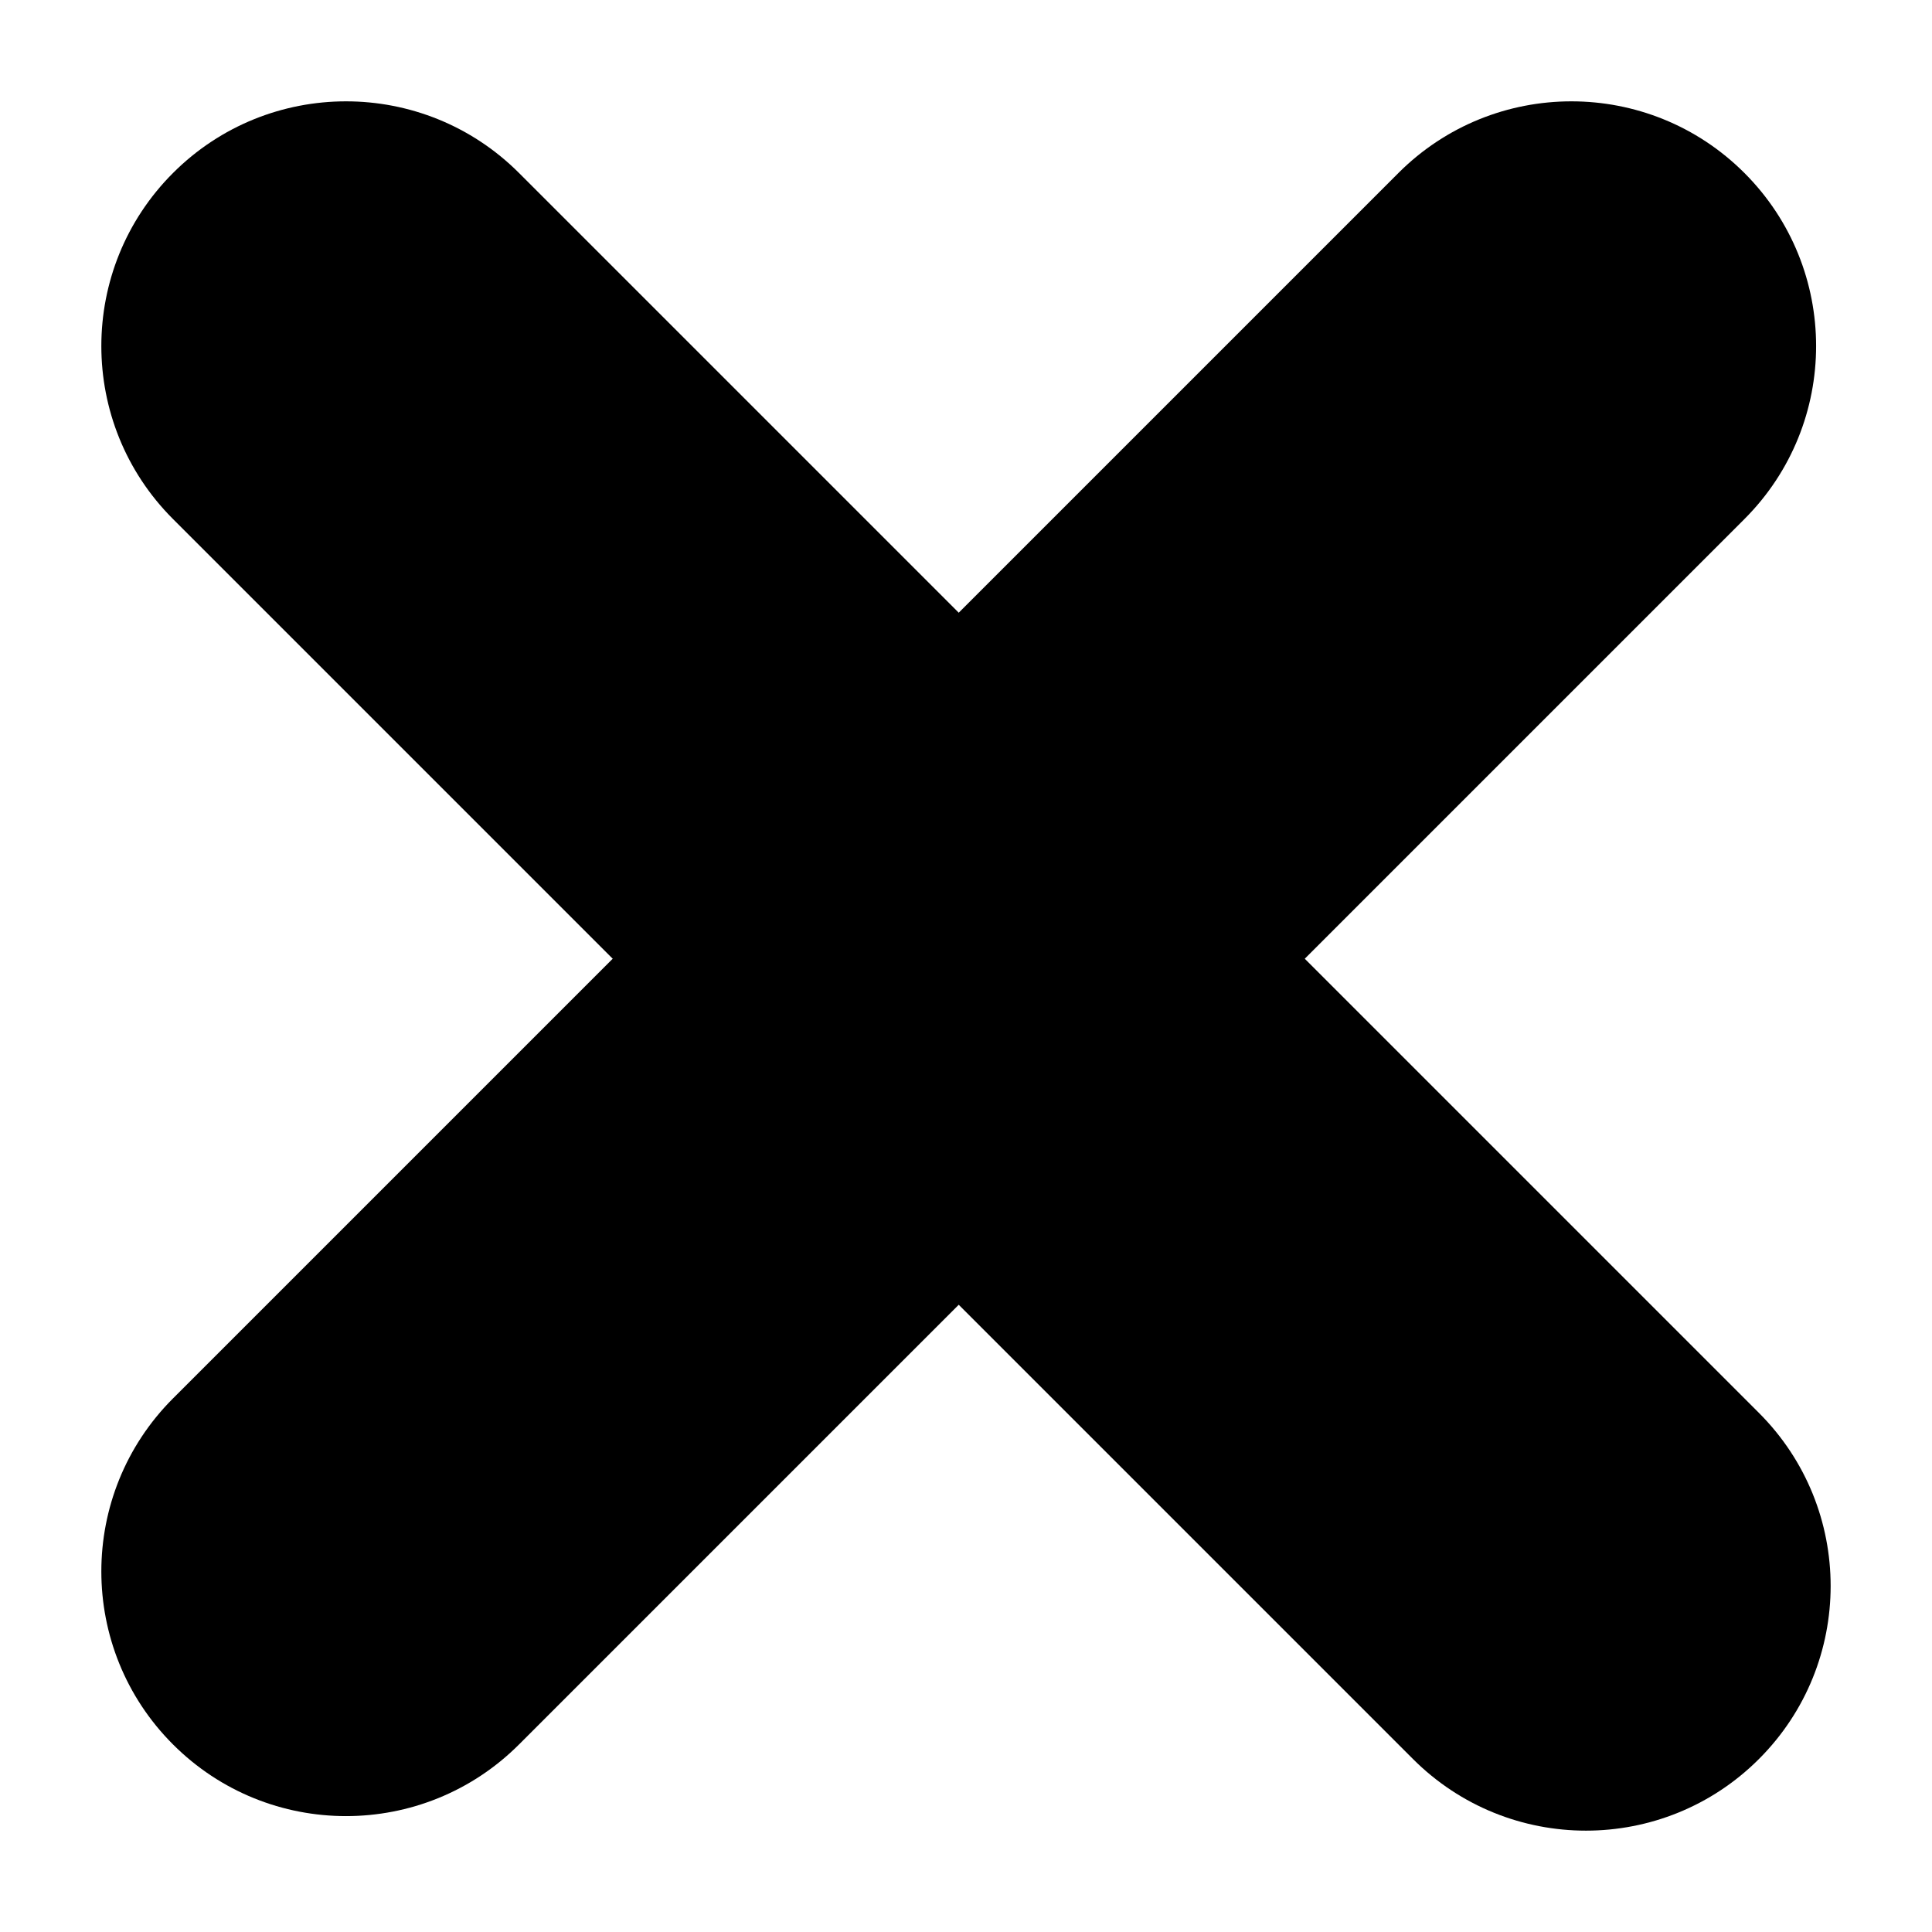
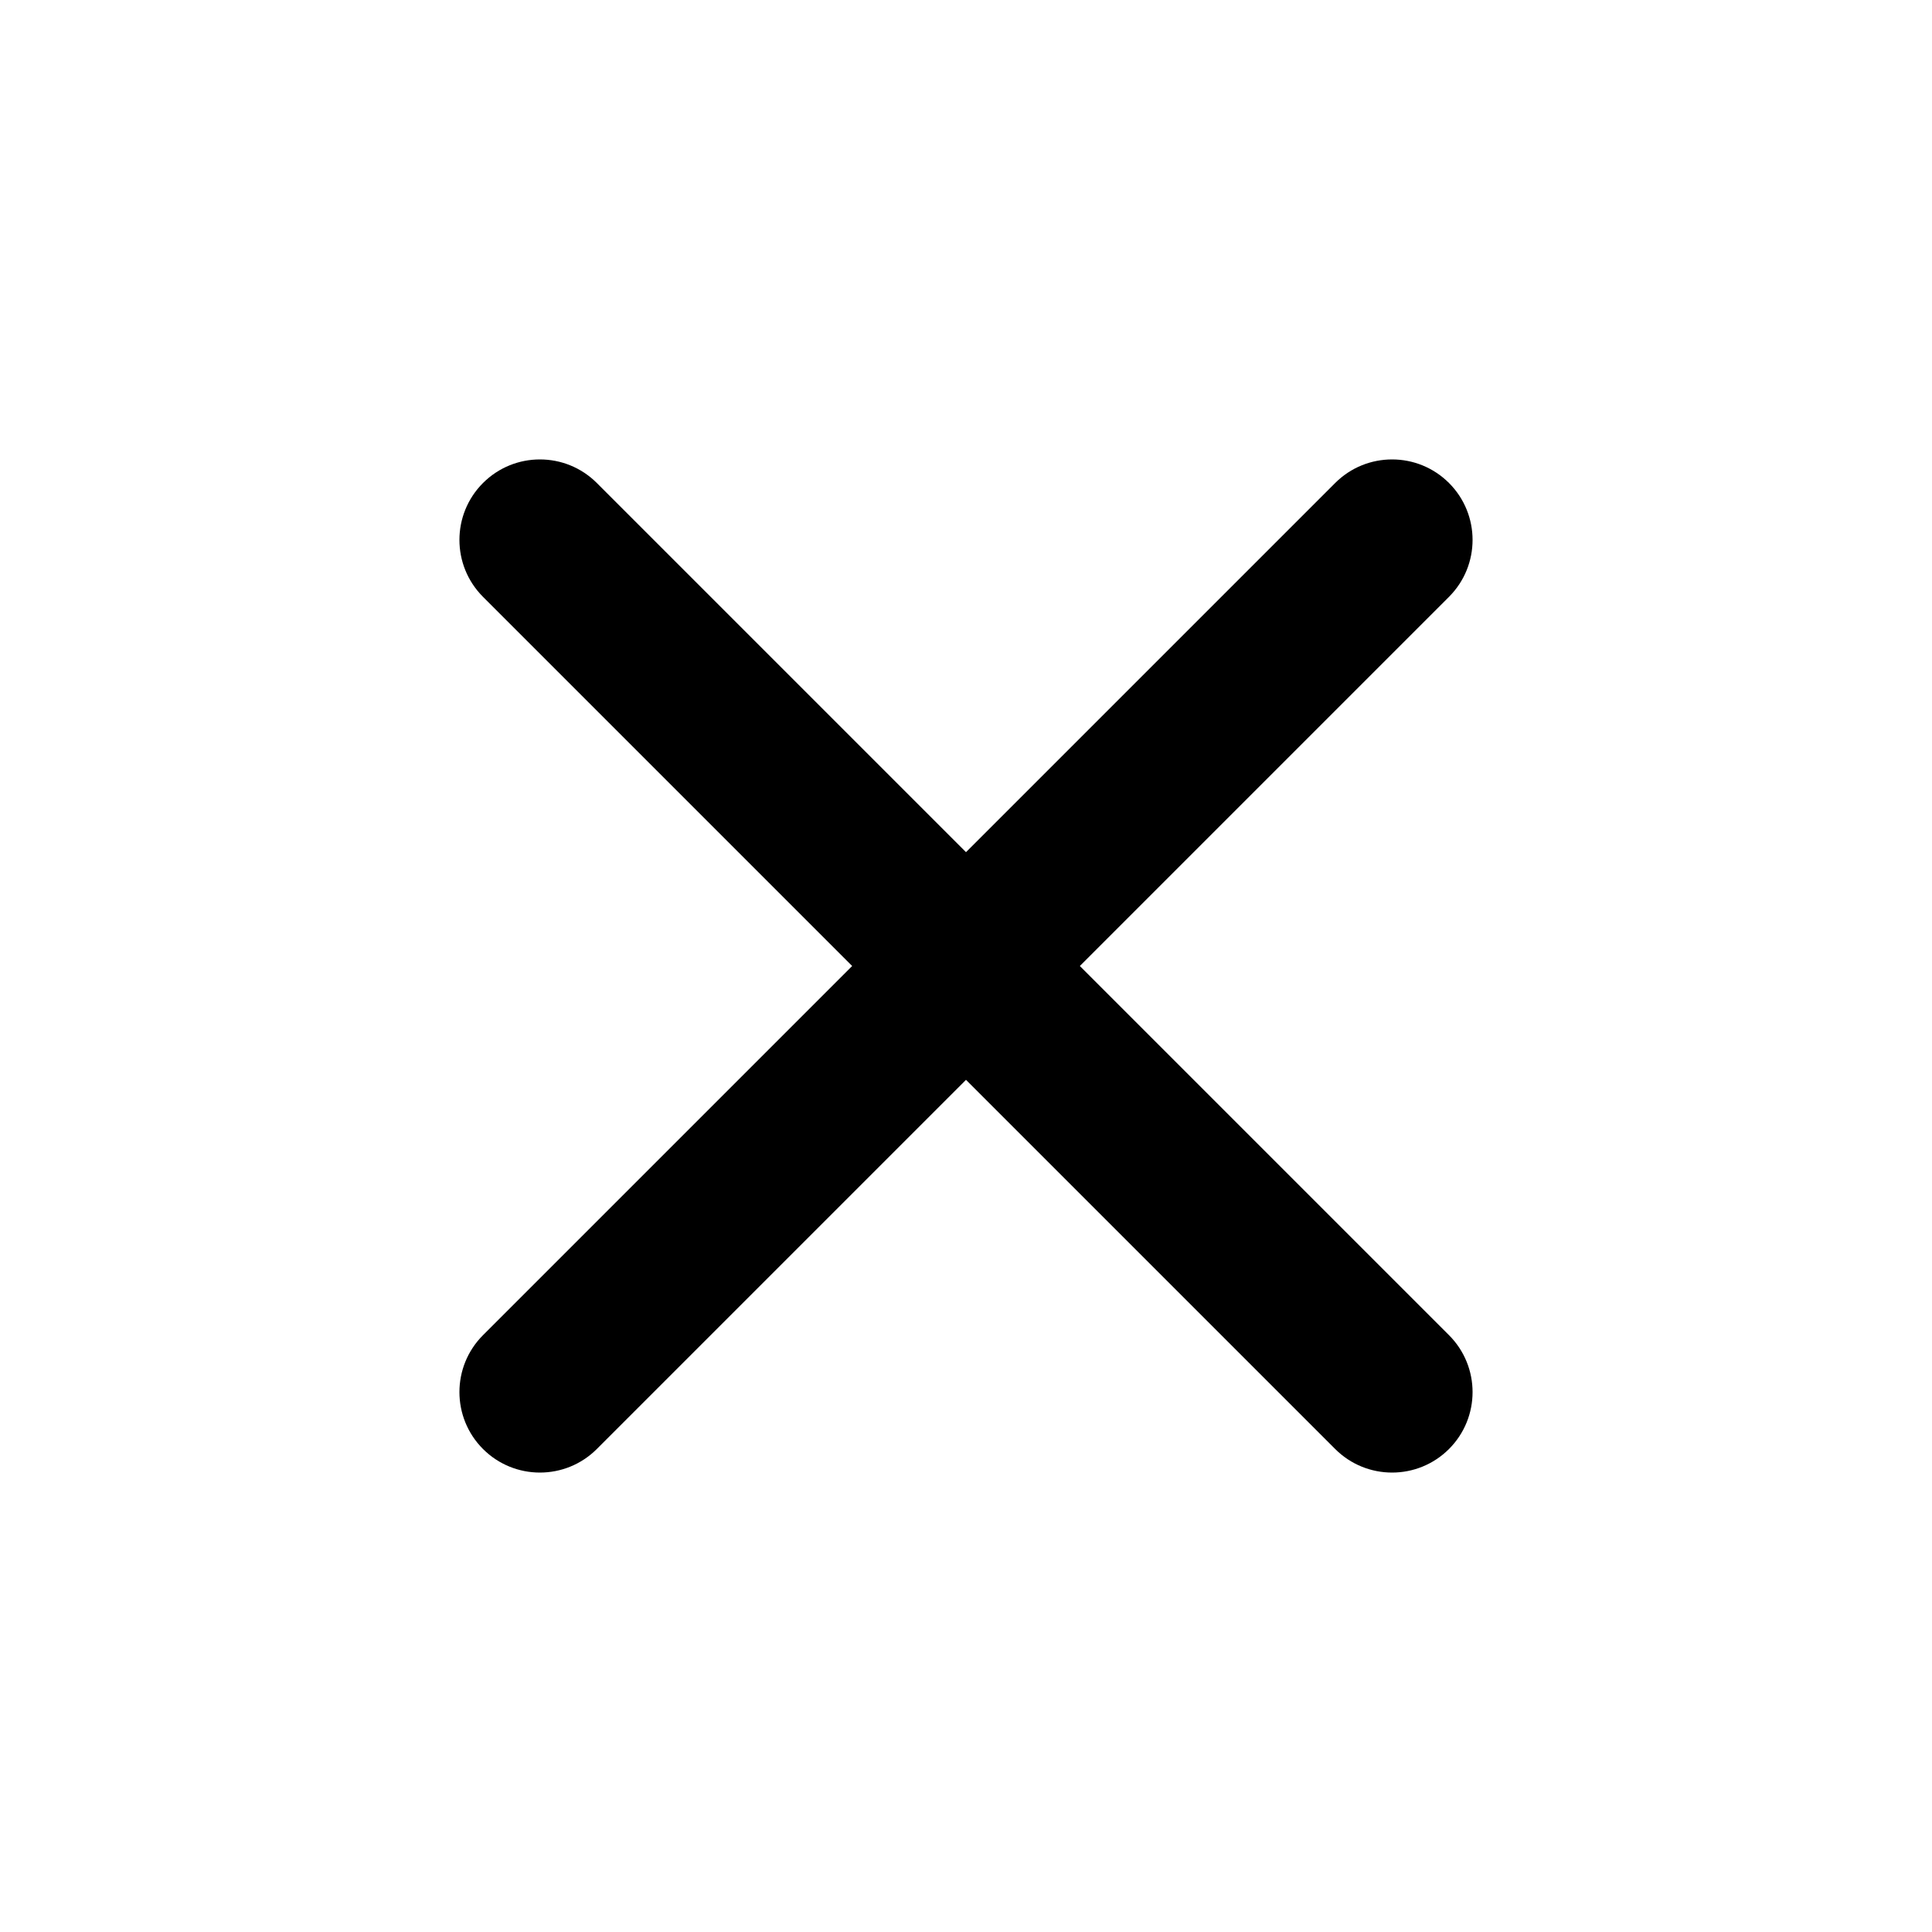
- <svg xmlns="http://www.w3.org/2000/svg" viewBox="0 0 10.62 10.62">
-   <g transform="translate(5.27 -3.368) rotate(45)">
-     <rect width="12.329" height="2.69" rx="1.345" transform="translate(0 4.763)" />
-     <rect width="12.216" height="2.69" rx="1.345" transform="translate(7.453) rotate(90)" />
-   </g>
+ <svg xmlns="http://www.w3.org/2000/svg" id="Outline" viewBox="0 0 24 24" width="512" height="512">
+   <path d="M18,6h0a1,1,0,0,0-1.414,0L12,10.586,7.414,6A1,1,0,0,0,6,6H6A1,1,0,0,0,6,7.414L10.586,12,6,16.586A1,1,0,0,0,6,18H6a1,1,0,0,0,1.414,0L12,13.414,16.586,18A1,1,0,0,0,18,18h0a1,1,0,0,0,0-1.414L13.414,12,18,7.414A1,1,0,0,0,18,6Z" />
</svg>
